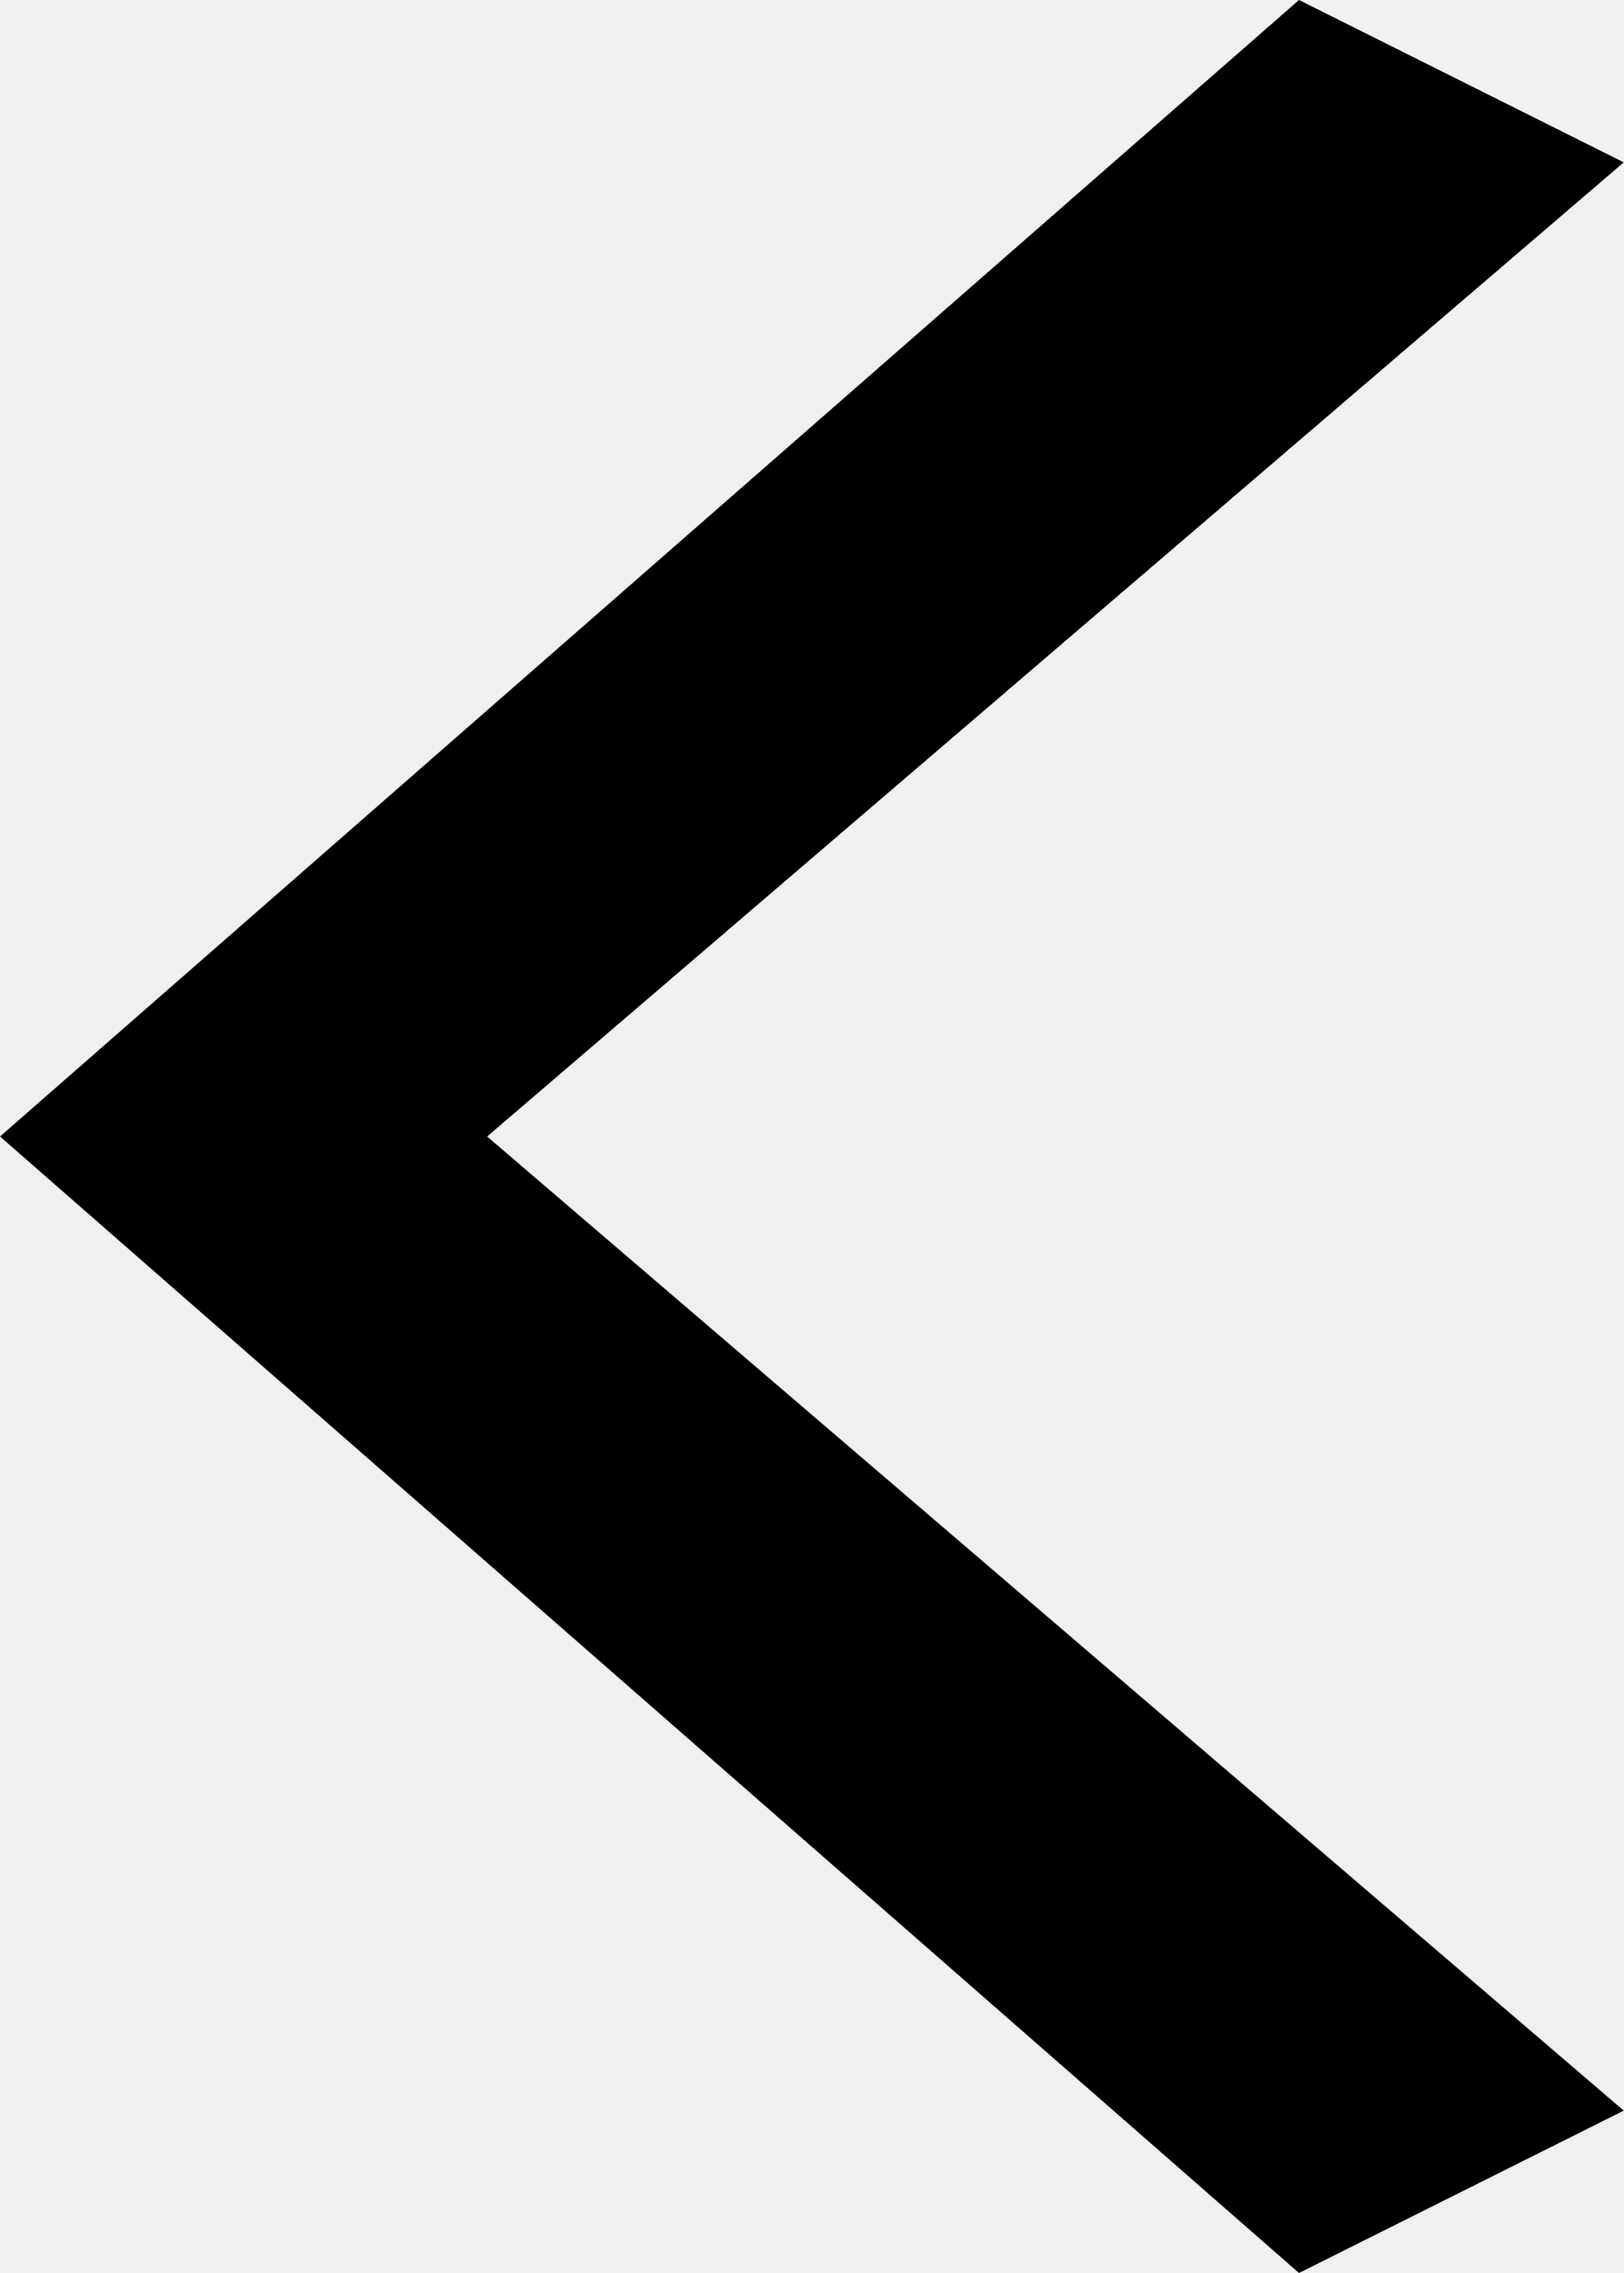
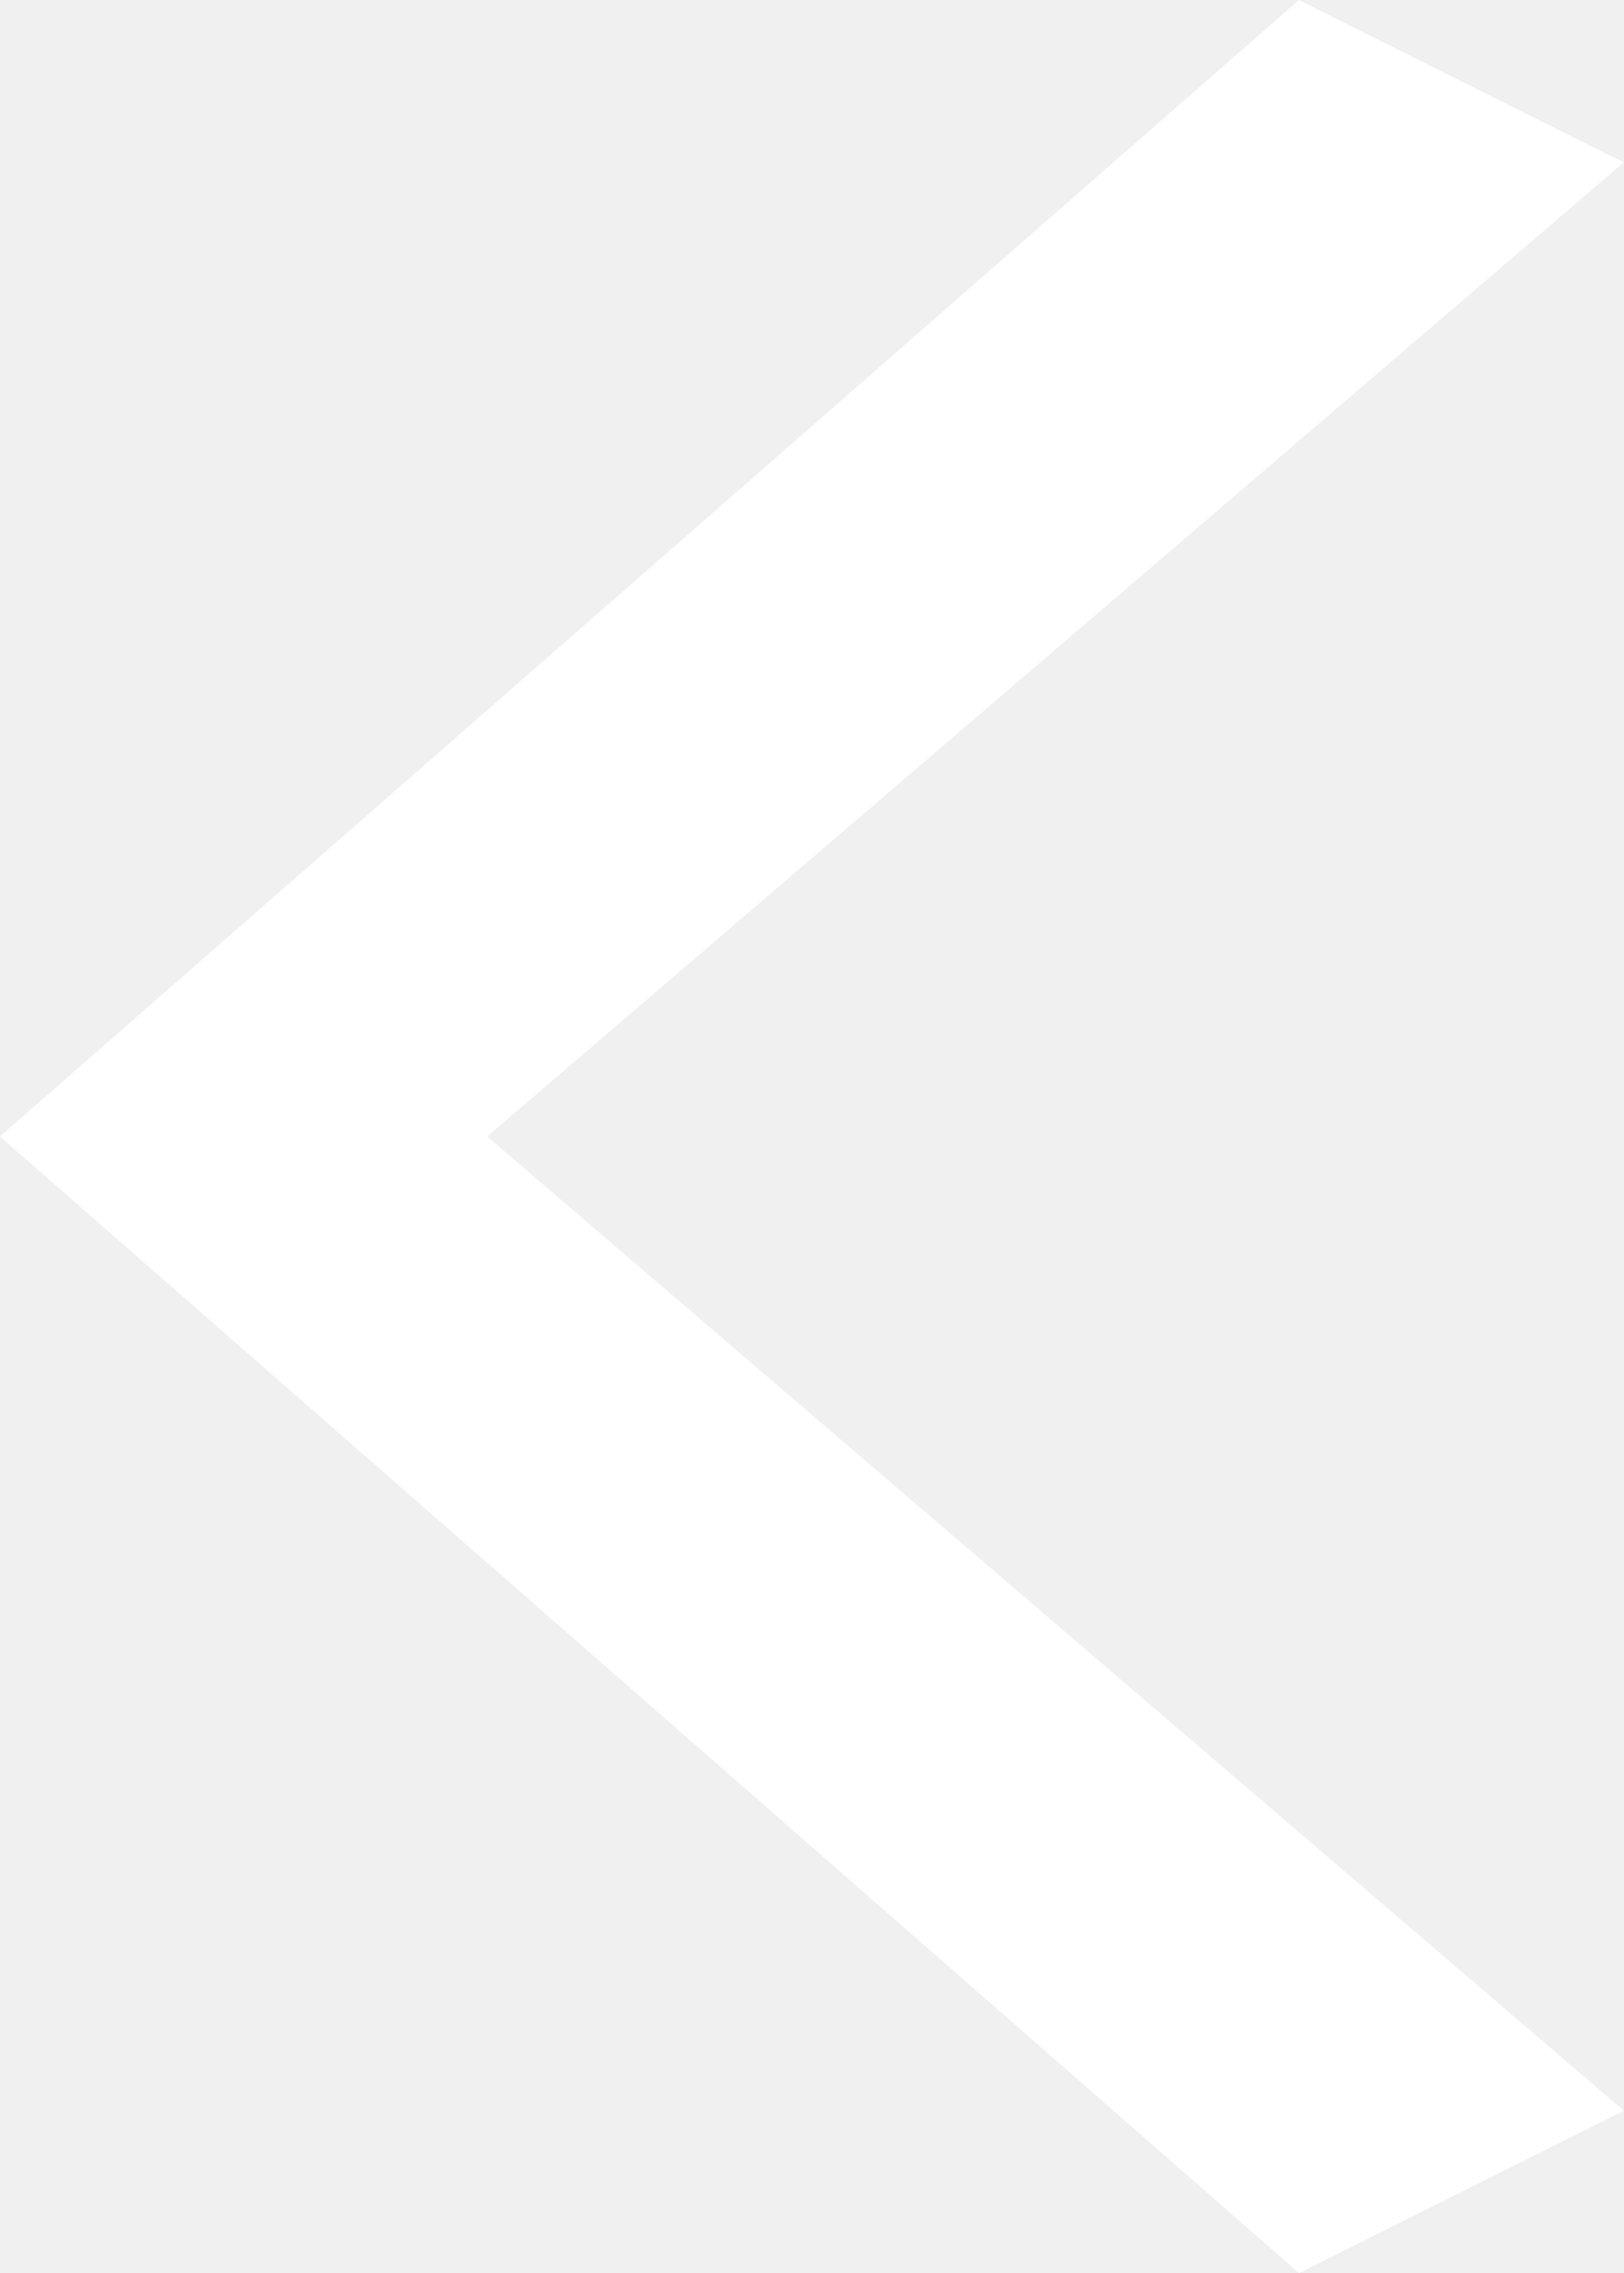
<svg xmlns="http://www.w3.org/2000/svg" preserveAspectRatio="xMidYMid" width="10" height="14" viewBox="0 0 10 14">
+   <defs>
+     <style>
+       .cls-1 {
+         fill: #fff;
+         fill-rule: evenodd;
+       }
+     </style>
+   </defs>
  <path d="M8.000,-0.000 L-0.000,7.000 L8.000,14.000 L10.000,13.000 L3.000,7.000 L10.000,1.000 L8.000,-0.000 Z" class="cls-1" />
</svg>
